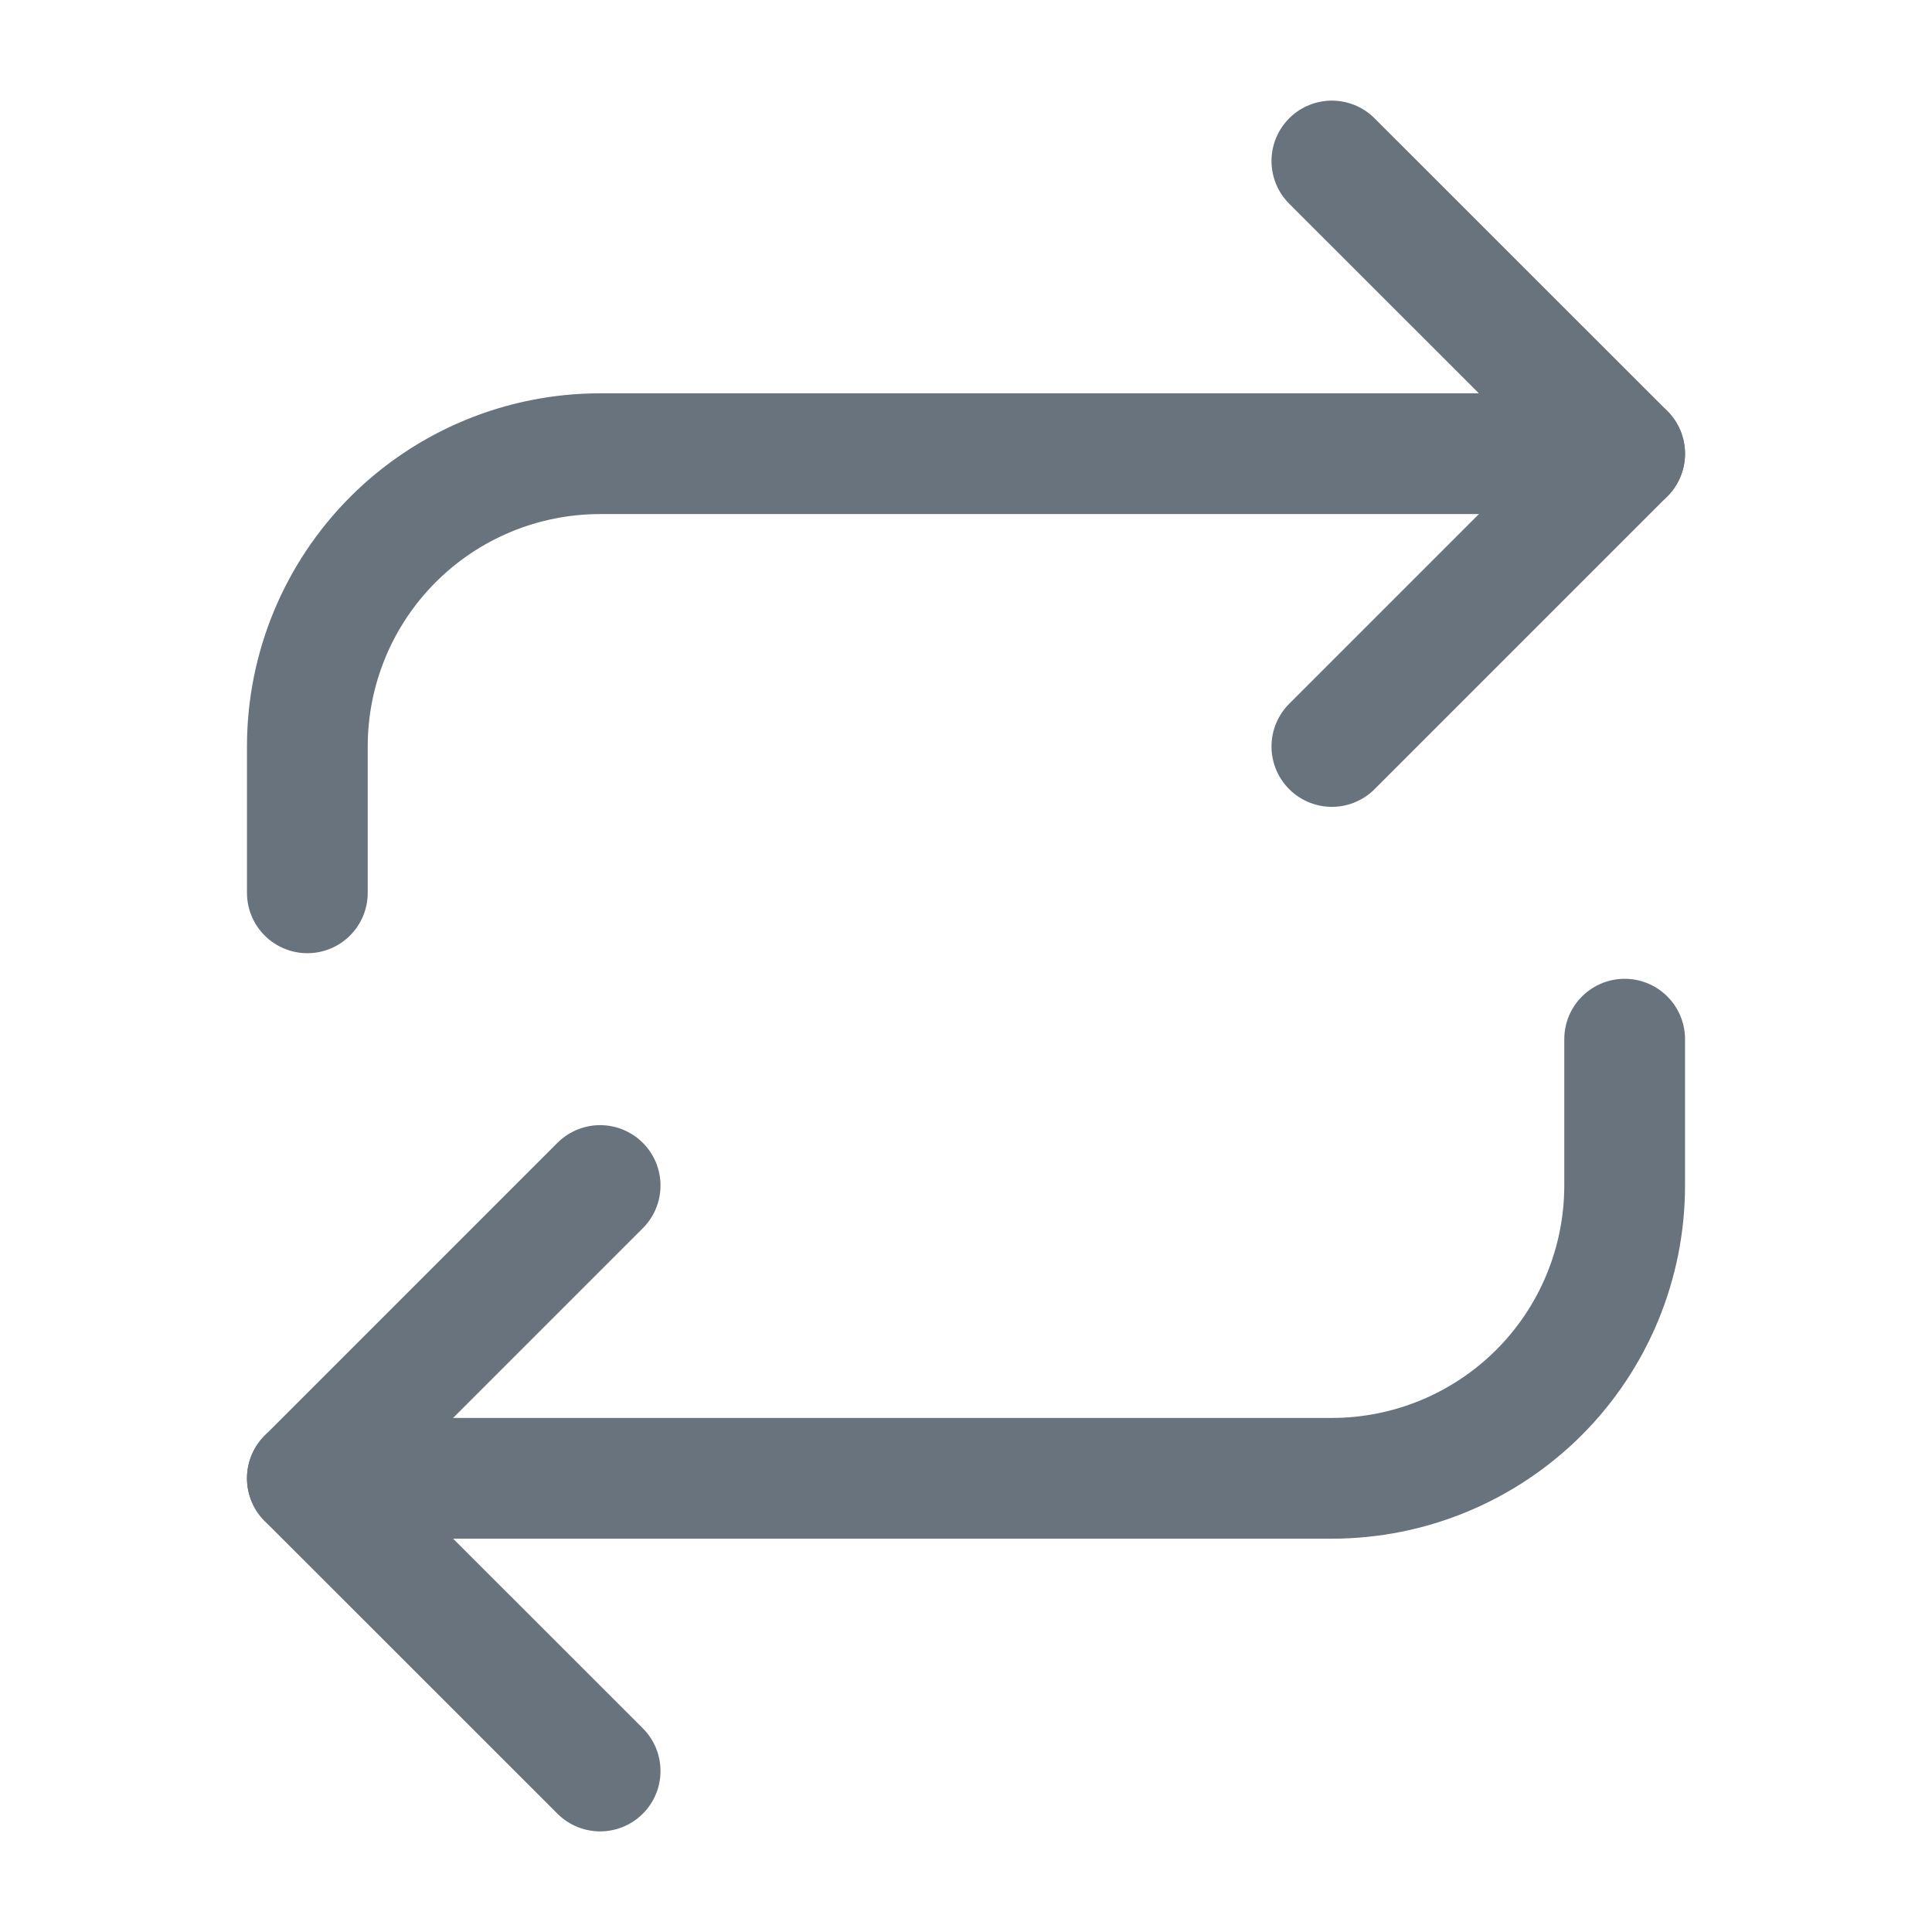
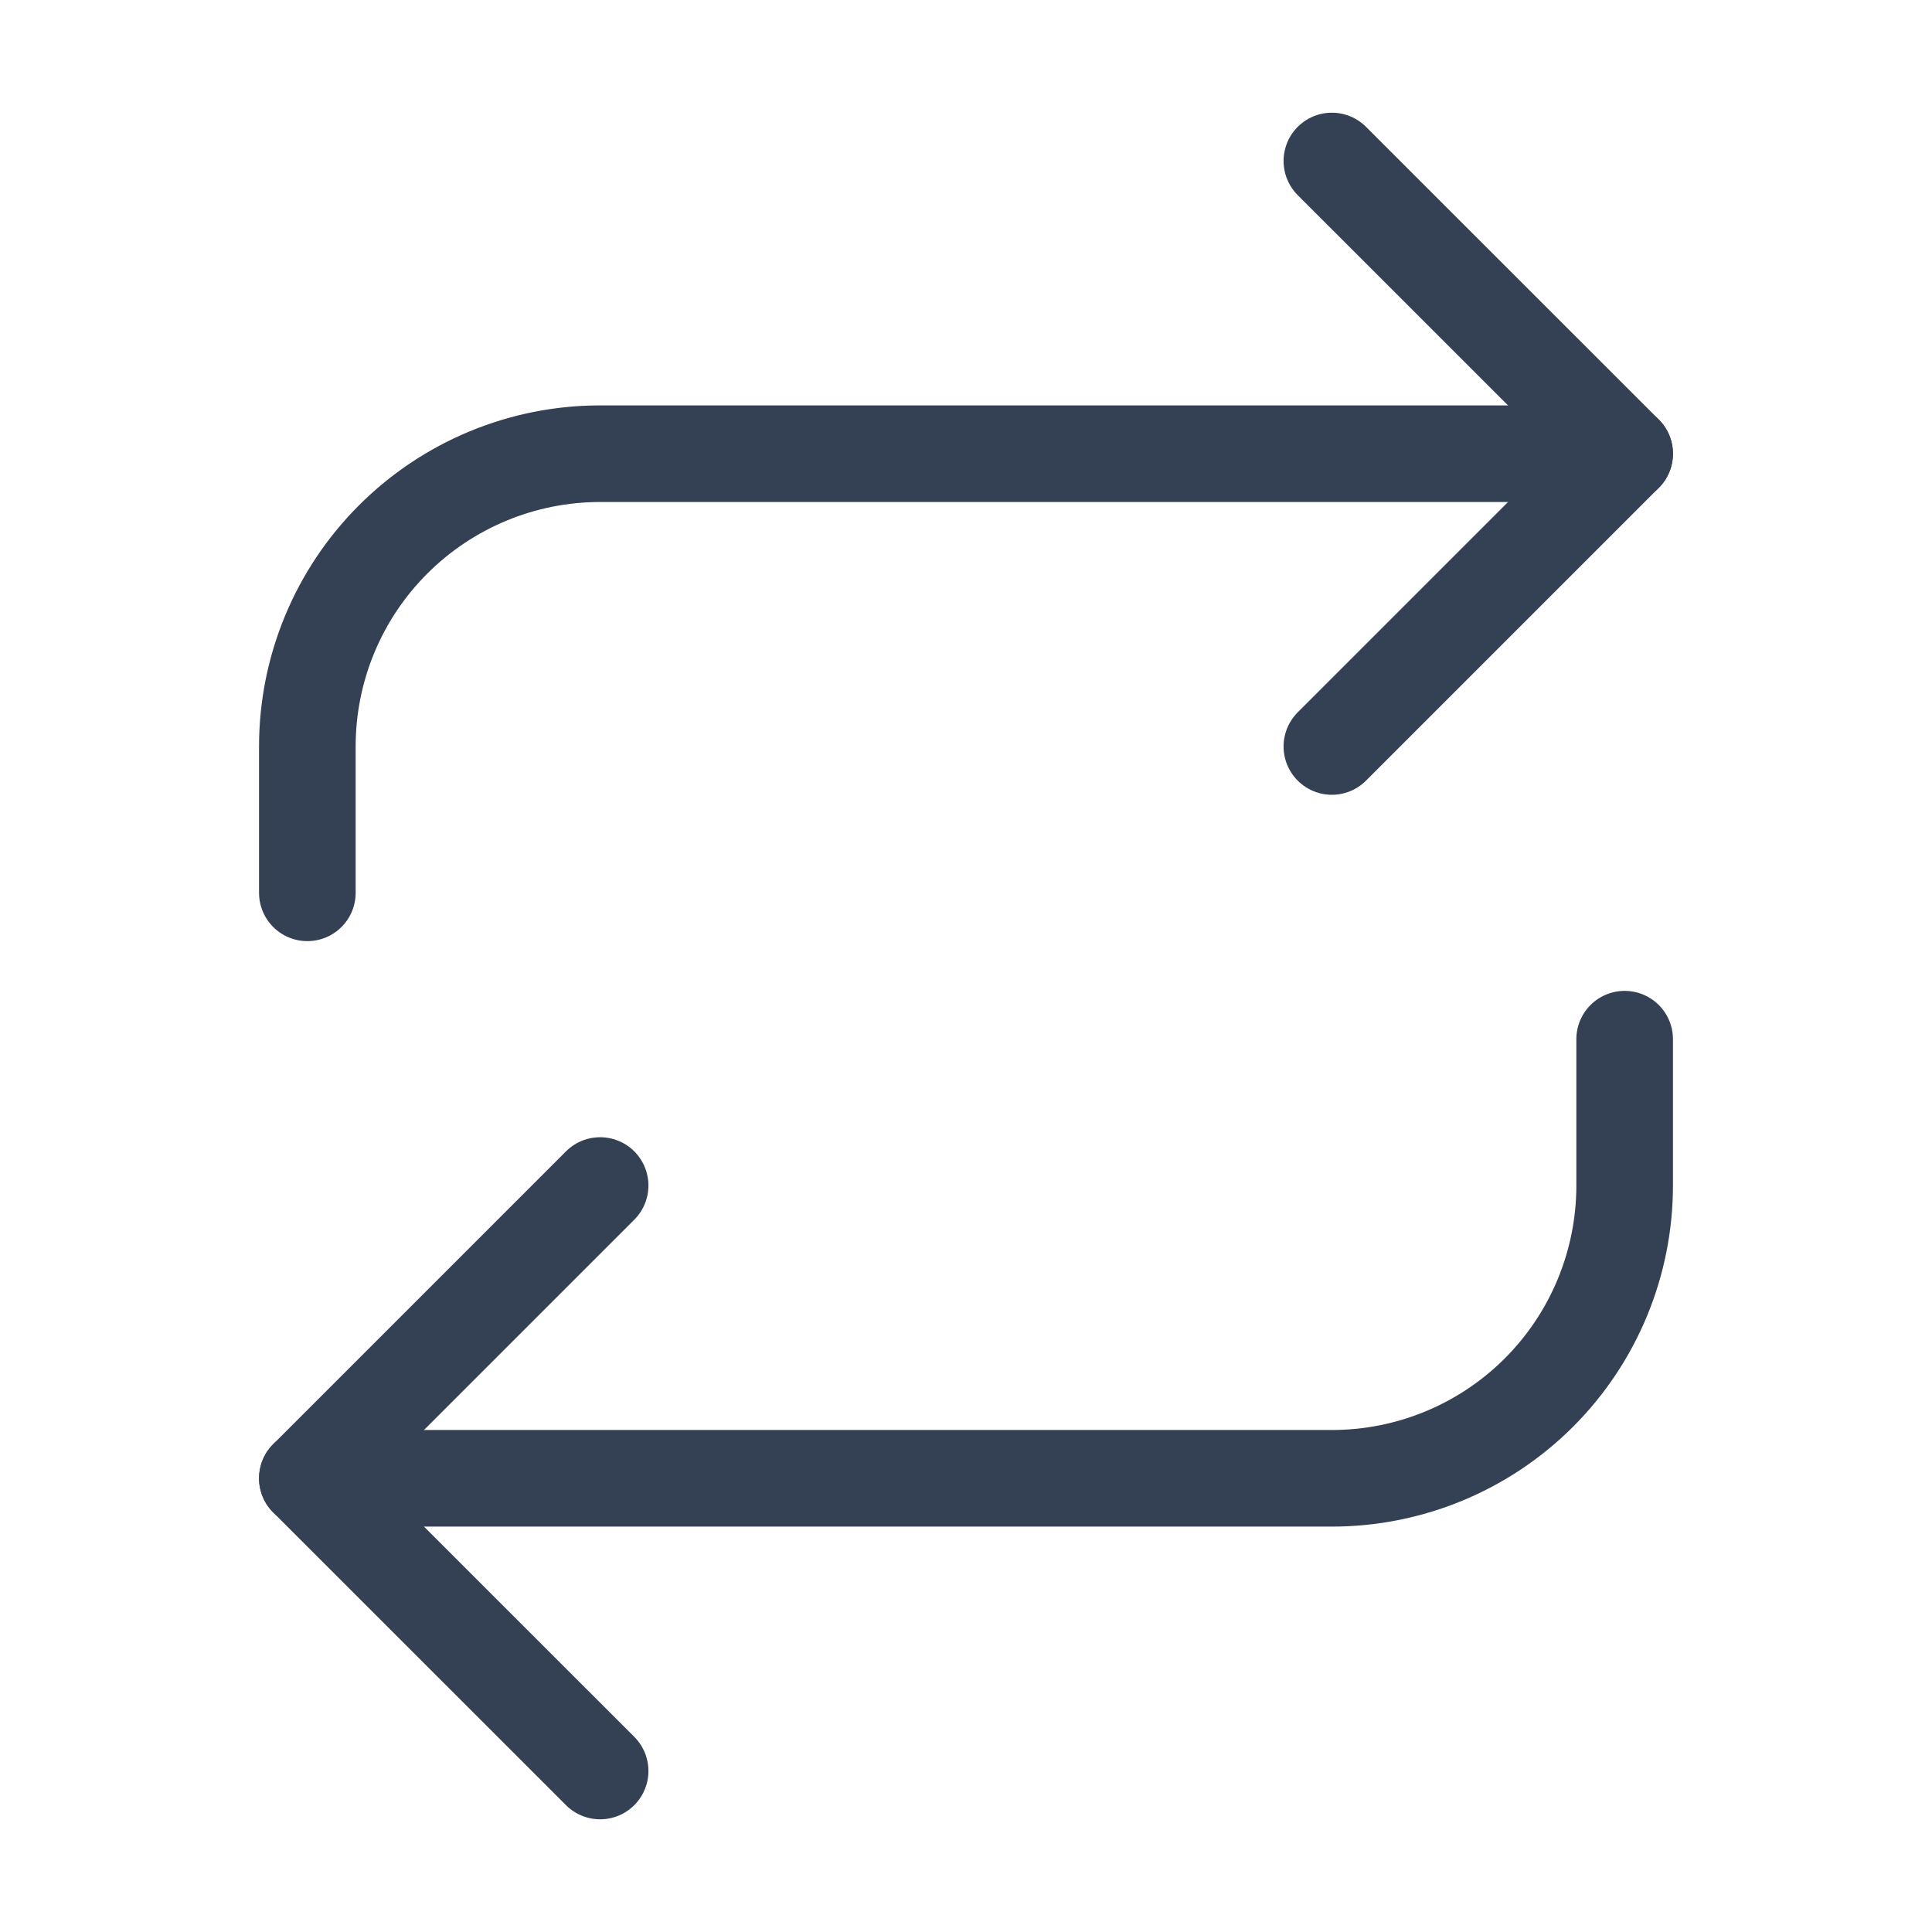
<svg xmlns="http://www.w3.org/2000/svg" width="24" height="24" viewBox="0 0 24 24" fill="none">
-   <path d="M16.545 2L20.182 5.636L16.545 9.273" stroke="#68737D" stroke-width="1.5" stroke-linecap="round" stroke-linejoin="round" />
-   <path d="M3.818 11.091V9.273C3.818 8.308 4.201 7.383 4.883 6.701C5.565 6.019 6.49 5.636 7.455 5.636H20.182" stroke="#68737D" stroke-width="1.5" stroke-linecap="round" stroke-linejoin="round" />
-   <path d="M7.455 22L3.818 18.364L7.455 14.727" stroke="#68737D" stroke-width="1.5" stroke-linecap="round" stroke-linejoin="round" />
-   <path d="M20.182 12.909V14.727C20.182 15.692 19.799 16.617 19.117 17.299C18.435 17.98 17.51 18.364 16.545 18.364H3.818" stroke="#68737D" stroke-width="1.5" stroke-linecap="round" stroke-linejoin="round" />
+   <path d="M16.545 2L20.182 5.636L16.545 9.273" stroke="#344054" stroke-width="1.2" stroke-linecap="round" stroke-linejoin="round" />
+   <path d="M3.818 11.091V9.273C3.818 8.308 4.201 7.383 4.883 6.702C5.565 6.02 6.49 5.636 7.455 5.636H20.182" stroke="#344054" stroke-width="1.2" stroke-linecap="round" stroke-linejoin="round" />
+   <path d="M7.455 22L3.818 18.364L7.455 14.727" stroke="#344054" stroke-width="1.2" stroke-linecap="round" stroke-linejoin="round" />
+   <path d="M20.182 12.909V14.727C20.182 15.692 19.799 16.617 19.117 17.299C18.435 17.981 17.51 18.364 16.545 18.364H3.818" stroke="#344054" stroke-width="1.2" stroke-linecap="round" stroke-linejoin="round" />
</svg>
